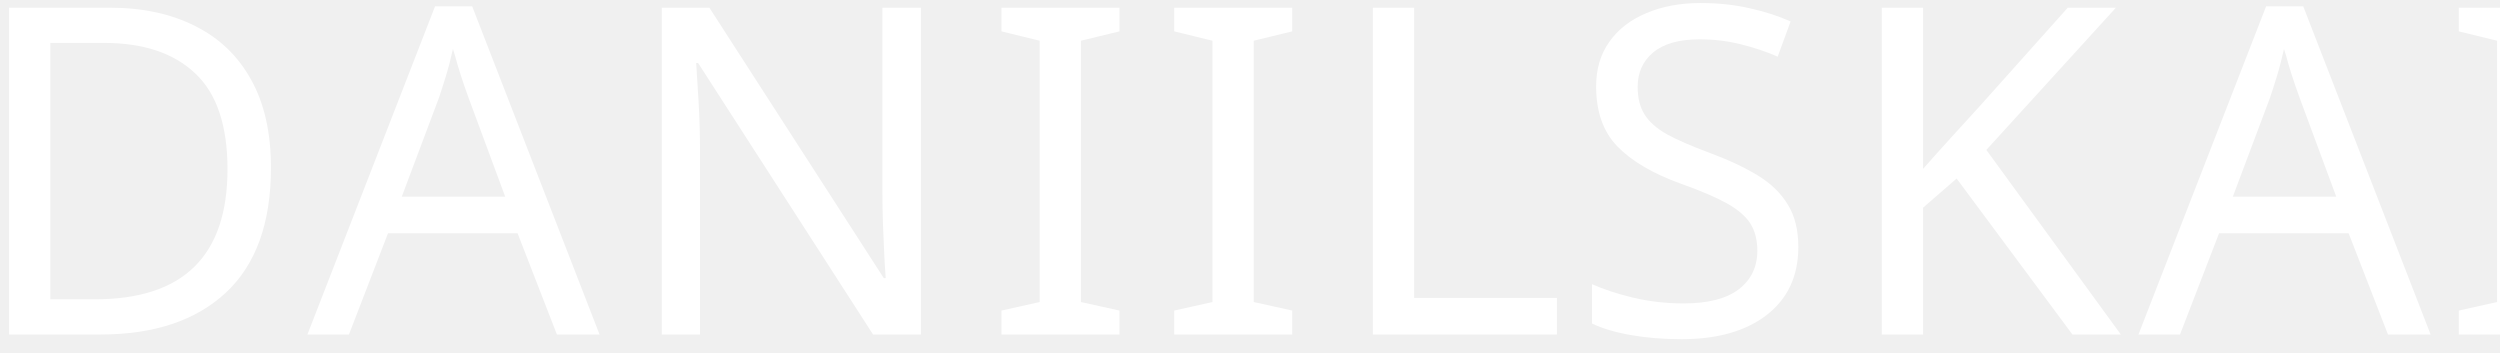
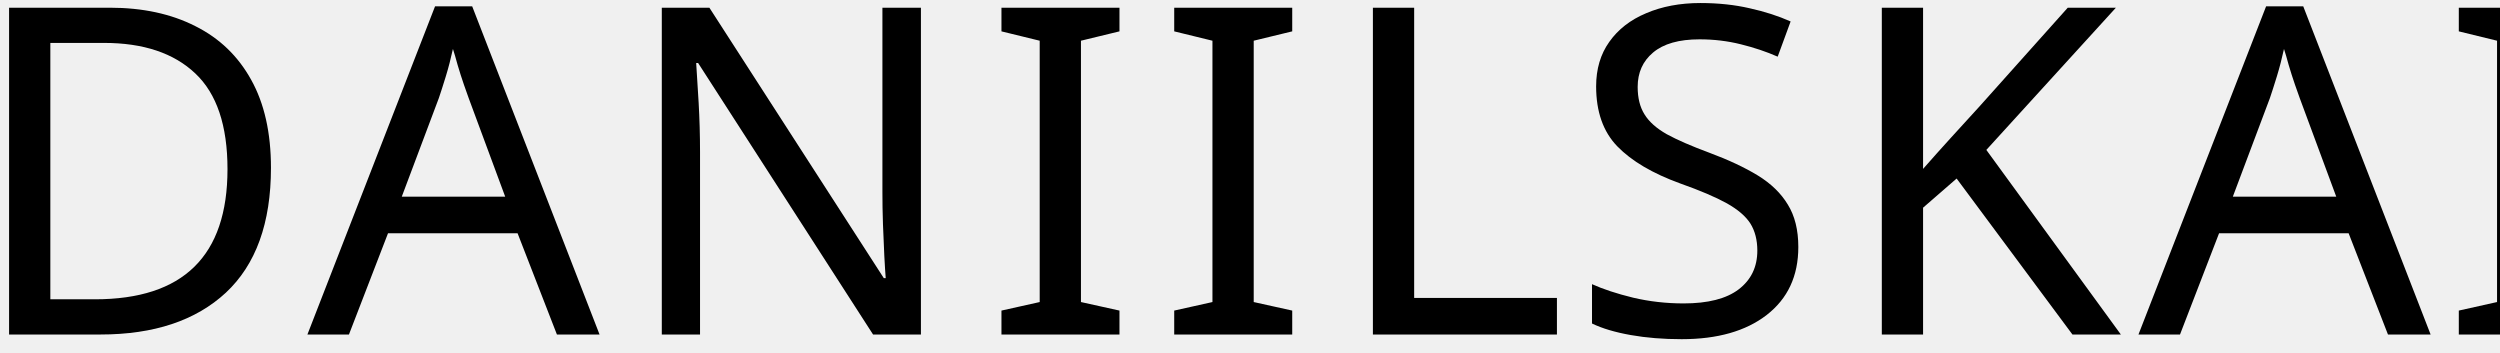
<svg xmlns="http://www.w3.org/2000/svg" width="142px" height="20px" viewBox="0 0 142 20" version="1.1">
  <g id="Page-1" stroke="none" stroke-width="1" fill="none" fill-rule="evenodd" font-family="AvenirNext-Medium, Avenir Next" font-size="26" font-weight="400" letter-spacing="1" line-spacing="36">
-     <text id="DANIILSKAI" fill="#fff">
+     <text id="DANIILSKAI" fill="#000000">
      <tspan x="-2" y="19">DANIIL</tspan>
      <tspan x="89.098" y="19" font-family="AvenirNext-UltraLight, Avenir Next" font-weight="200">SKA</tspan>
      <tspan x="138.612" y="19" font-family="AvenirNext-UltraLight, Avenir Next" font-weight="200">I</tspan>
    </text>
  </g>
</svg>
